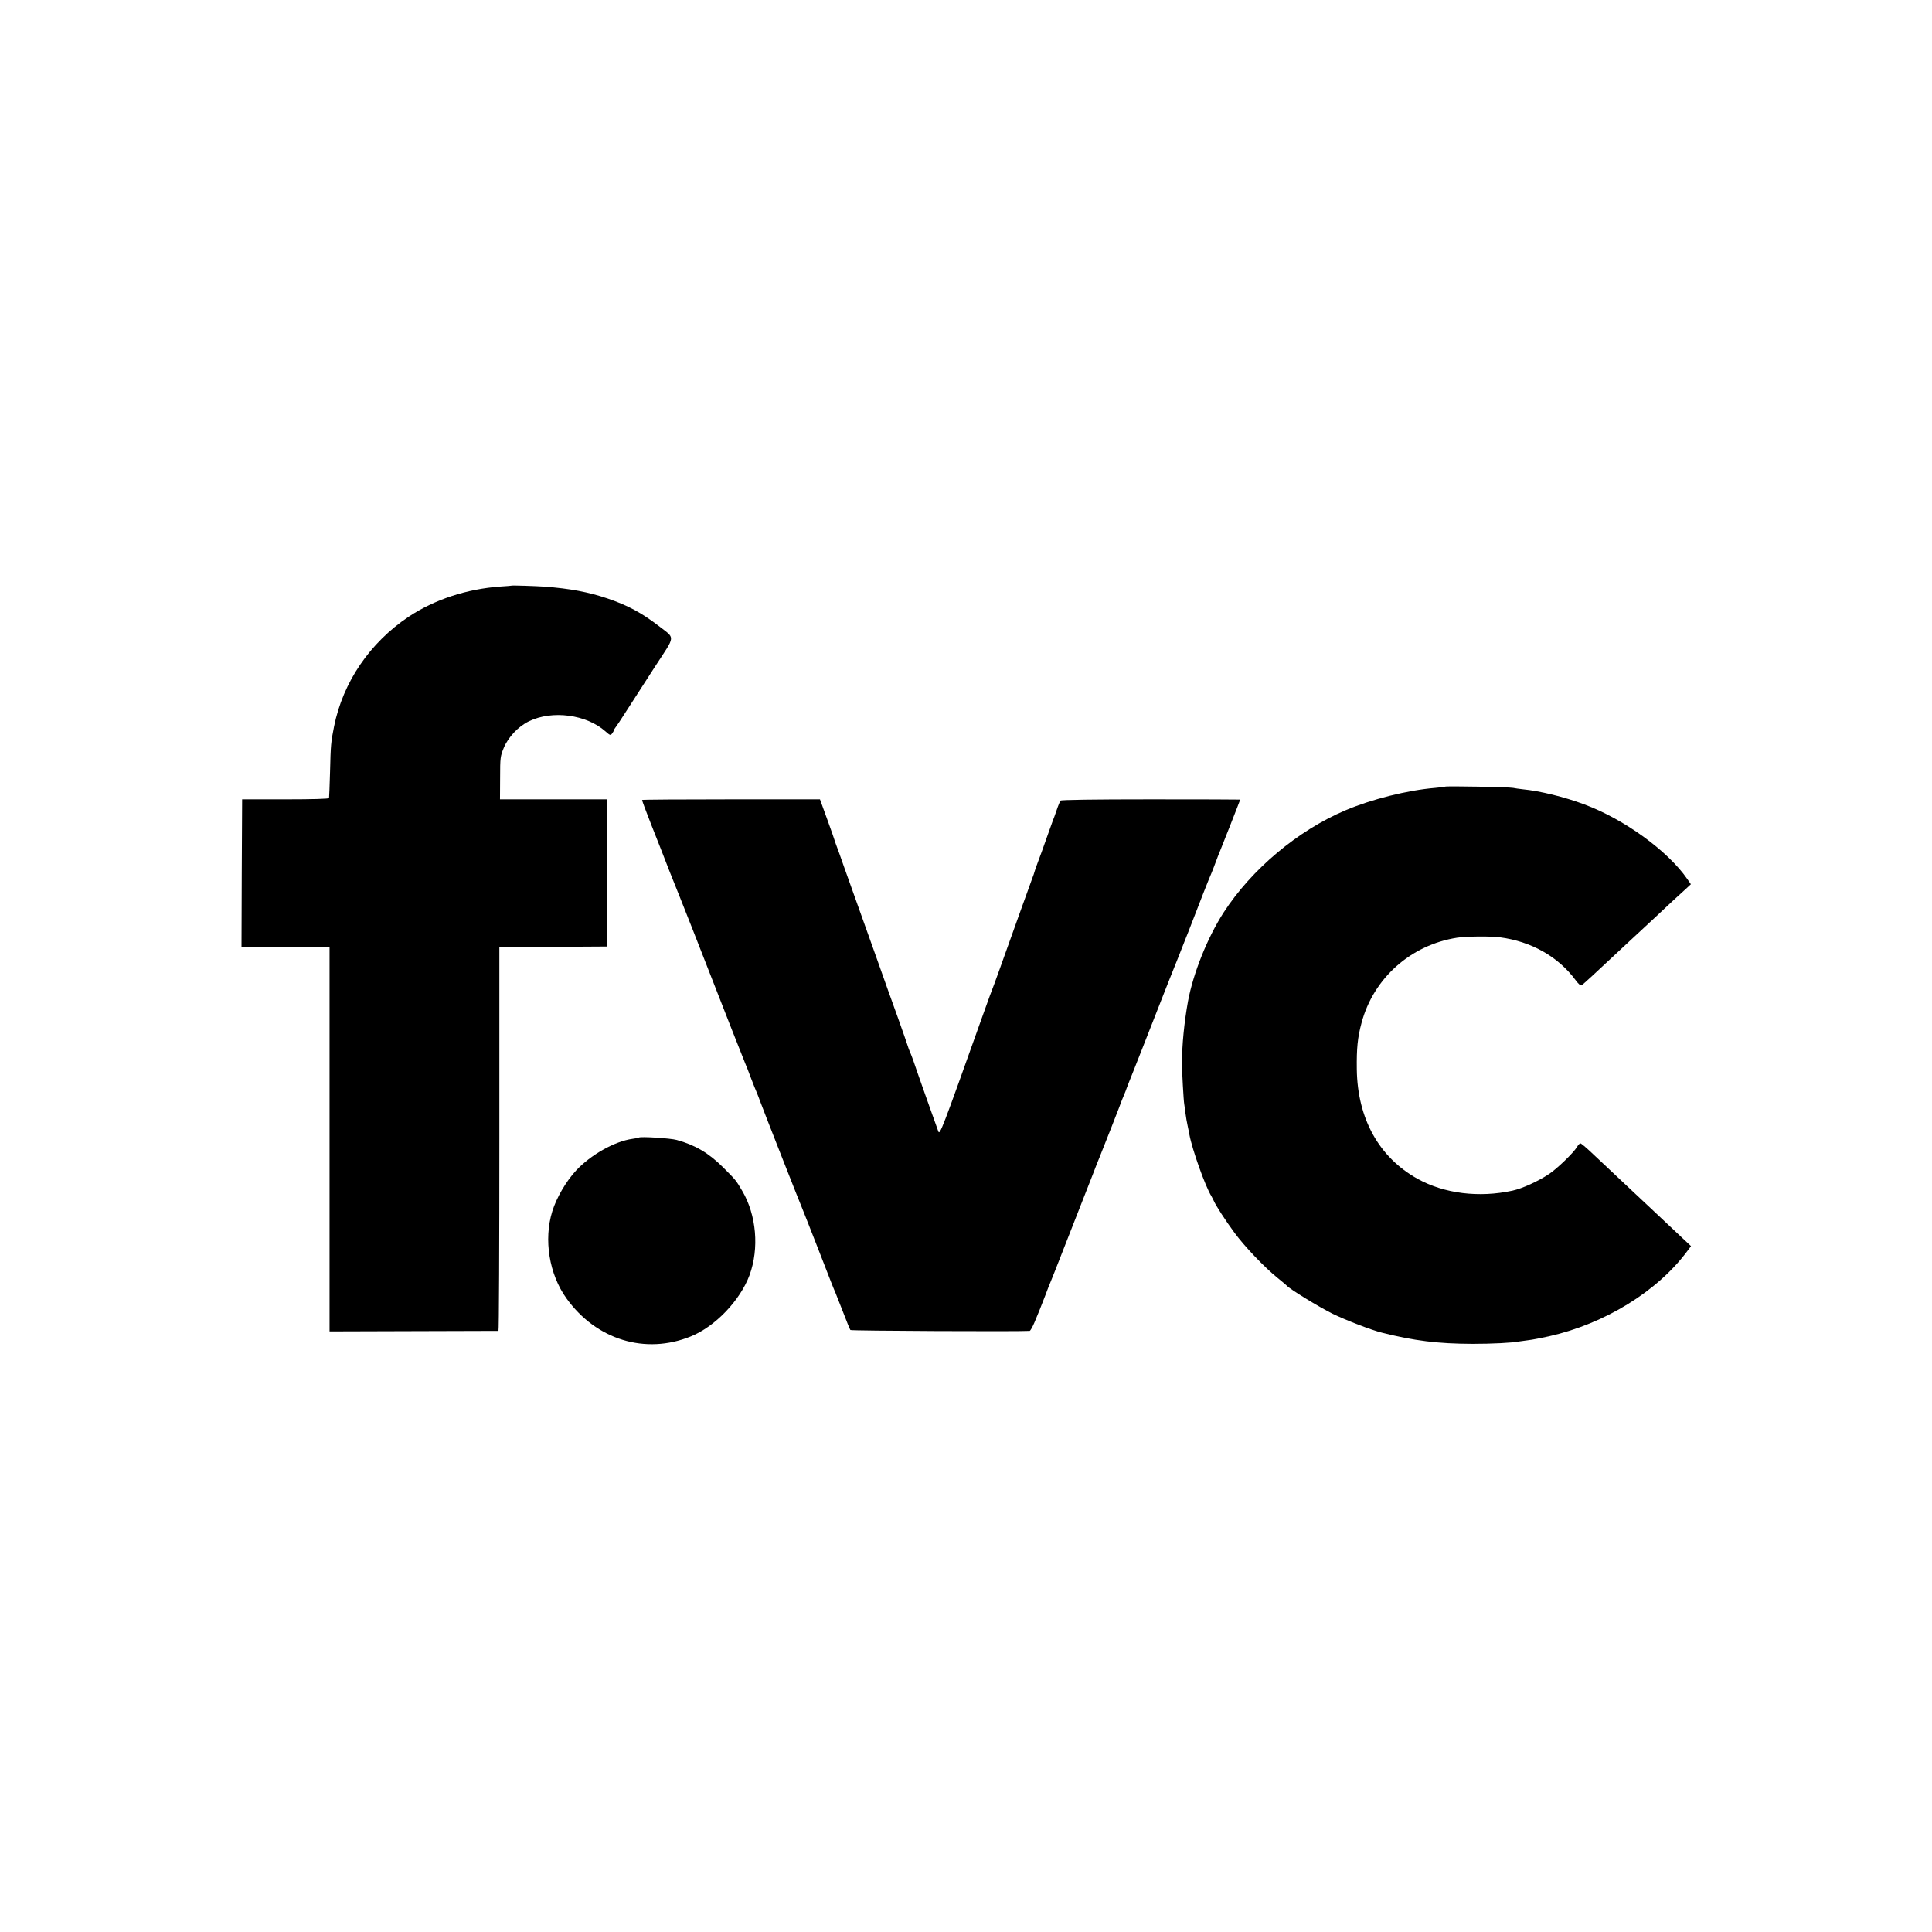
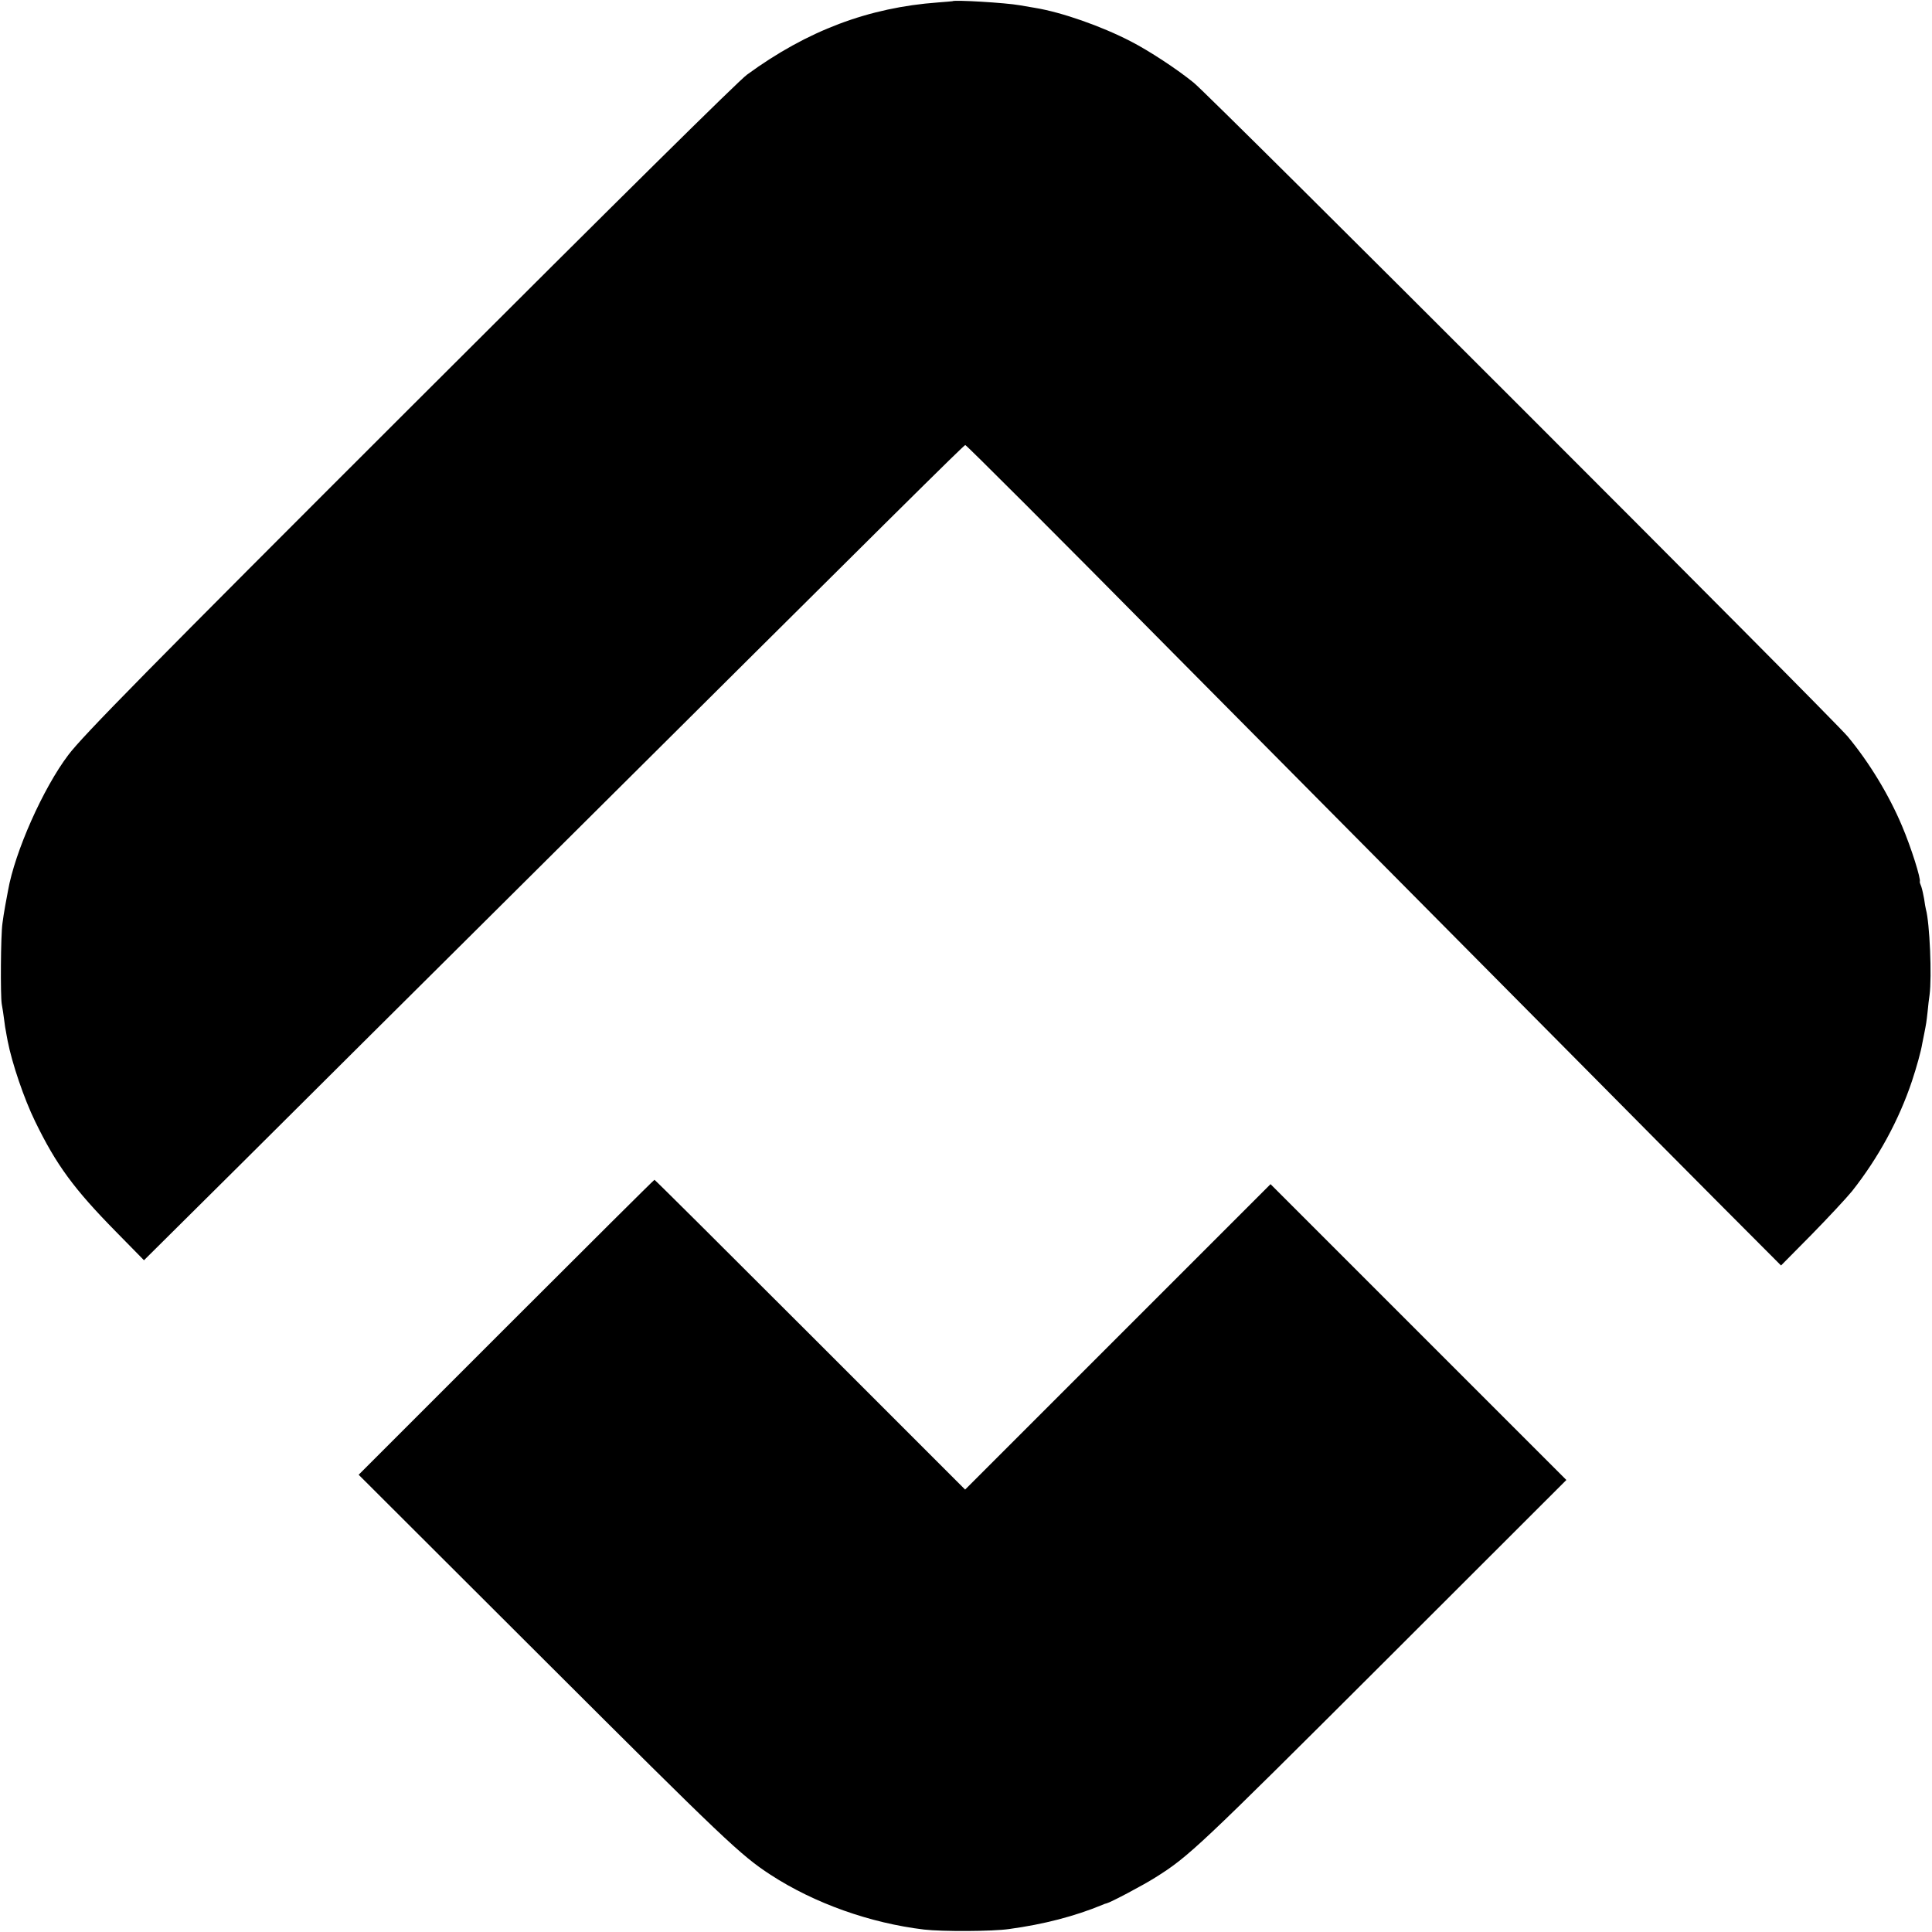
- <svg xmlns="http://www.w3.org/2000/svg" version="1.0" width="1536pt" height="1536pt" viewBox="0 0 1536 1536" preserveAspectRatio="xMidYMid meet">
-   <g transform="translate(0,1536) scale(0.1,-0.1)" fill="#000000" stroke="none">
-     <path d="M4067 10704 c-1 -1 -40 -4 -87 -7 -270 -19 -526 -104 -731 -240 -309 -207 -522 -520 -593 -872 -25 -126 -27 -148 -32 -360 -3 -110 -7 -204 -8 -210 -2 -6 -126 -10 -347 -10 l-344 0 -3 -588 -2 -587 232 1 c128 0 286 0 351 0 l117 -1 0 -1527 0 -1528 667 2 c368 1 671 2 676 2 4 1 7 687 7 1526 l0 1525 113 1 c61 0 254 1 427 2 l315 2 0 585 0 585 -425 0 -425 0 1 170 c0 163 2 173 29 239 35 85 115 170 199 211 186 91 458 55 610 -80 36 -32 40 -33 52 -17 7 9 14 21 14 25 0 4 5 13 11 20 6 7 48 69 92 139 45 70 146 227 225 349 166 255 163 218 27 324 -133 102 -241 161 -405 217 -151 51 -298 79 -500 94 -70 5 -260 11 -263 8z" />
-     <path d="M11489 9106 c-2 -2 -38 -6 -79 -10 -219 -18 -506 -90 -715 -179 -380 -162 -744 -468 -967 -812 -128 -199 -241 -480 -283 -705 -30 -166 -48 -347 -48 -495 0 -64 13 -297 18 -323 2 -10 6 -43 10 -73 4 -30 11 -74 17 -99 5 -25 12 -56 14 -70 22 -119 127 -414 175 -490 5 -8 13 -25 19 -37 17 -39 92 -155 164 -253 80 -109 239 -276 341 -358 39 -31 72 -60 75 -63 21 -26 256 -170 363 -223 109 -53 309 -130 393 -151 258 -65 446 -88 719 -89 159 0 318 8 373 19 11 2 43 6 73 10 30 3 104 18 164 31 444 100 862 357 1100 678 l29 39 -79 74 c-44 41 -136 128 -205 193 -69 65 -141 132 -160 150 -31 29 -81 76 -350 329 -41 39 -80 71 -85 71 -6 0 -19 -13 -28 -30 -28 -46 -157 -171 -222 -214 -87 -58 -212 -115 -290 -132 -267 -58 -542 -24 -755 94 -307 171 -478 479 -483 872 -2 166 6 250 38 369 95 355 392 619 760 676 70 11 267 13 340 3 250 -33 464 -154 602 -341 23 -31 39 -45 48 -40 11 7 130 116 254 233 20 19 86 80 145 135 59 55 127 118 151 140 107 101 260 243 288 267 l30 28 -29 42 c-155 224 -501 475 -819 593 -157 59 -353 107 -489 120 -28 3 -62 8 -76 11 -28 7 -534 16 -541 10z" />
-     <path d="M5105 9000 c-2 -3 31 -90 72 -195 41 -104 109 -275 149 -380 41 -104 79 -199 84 -210 8 -18 105 -264 410 -1045 51 -129 98 -248 105 -265 7 -16 28 -68 45 -115 18 -47 38 -98 46 -115 7 -16 19 -48 27 -70 15 -43 320 -820 342 -870 7 -16 61 -154 120 -305 111 -285 113 -292 138 -350 8 -19 36 -91 63 -160 26 -69 51 -129 55 -134 6 -7 1344 -13 1425 -7 6 1 23 31 39 69 15 37 33 81 40 97 7 17 27 68 45 115 17 47 36 94 41 105 5 11 47 117 93 235 46 118 109 278 139 355 30 77 76 194 102 260 25 66 50 129 55 140 12 27 180 456 180 460 0 1 8 20 17 41 9 22 18 44 19 49 2 6 27 71 57 145 29 74 107 270 171 435 65 165 121 309 126 320 5 11 32 79 60 150 28 72 55 139 59 150 5 11 28 70 51 130 50 132 137 352 150 380 5 11 21 52 35 90 14 39 30 79 35 90 8 18 160 404 160 408 0 1 -319 2 -710 2 -458 0 -712 -4 -718 -10 -5 -6 -19 -39 -31 -75 -12 -36 -26 -74 -31 -85 -4 -11 -27 -74 -50 -140 -23 -66 -53 -149 -67 -185 -14 -36 -26 -72 -28 -80 -2 -8 -10 -33 -19 -55 -13 -35 -162 -449 -262 -730 -32 -89 -44 -122 -74 -200 -4 -11 -33 -90 -63 -175 -319 -896 -335 -936 -347 -905 -22 60 -58 161 -68 190 -6 17 -33 95 -62 175 -28 80 -58 165 -66 190 -9 25 -21 59 -29 75 -7 17 -16 41 -20 55 -4 14 -38 111 -75 215 -38 105 -117 325 -175 490 -59 165 -126 354 -150 420 -24 66 -69 192 -100 280 -31 88 -61 174 -68 190 -6 17 -12 32 -12 35 0 3 -26 77 -58 165 l-58 160 -705 0 c-388 0 -707 -2 -709 -5z" />
-     <path d="M5079 6316 c-2 -2 -25 -7 -50 -10 -141 -19 -333 -127 -450 -253 -79 -86 -154 -214 -188 -323 -70 -225 -25 -502 113 -693 236 -329 627 -449 988 -302 195 79 392 286 467 487 78 213 55 478 -58 670 -50 85 -50 85 -152 187 -113 113 -222 178 -369 218 -50 14 -290 29 -301 19z" />
+ <svg xmlns="http://www.w3.org/2000/svg" version="1.0" width="1107pt" height="1107pt" viewBox="0 0 1107 1107" preserveAspectRatio="xMidYMid meet">
+   <g transform="translate(0,1107) scale(0.1,-0.1)" fill="#000000" stroke="none">
+     <path d="M5457 11063 c-1 0 -38 -4 -82 -7 -398 -29 -749 -161 -1095 -414 -48 -35 -722 -701 -1903 -1881 -1535 -1533 -1900 -1904 -1985 -2016 -145 -191 -307 -556 -346 -778 -3 -15 -10 -54 -16 -86 -6 -32 -13 -78 -16 -102 -10 -68 -12 -415 -4 -462 4 -23 11 -64 14 -92 3 -27 8 -57 10 -65 1 -8 6 -33 10 -55 25 -128 94 -331 157 -460 121 -249 222 -387 464 -633 l160 -163 547 543 c300 299 1050 1045 1667 1658 2118 2107 2484 2470 2492 2470 6 0 515 -508 1184 -1185 169 -170 720 -726 1225 -1235 505 -509 1060 -1069 1235 -1245 174 -176 477 -481 673 -678 l357 -358 176 178 c96 98 200 210 231 248 150 190 268 406 343 630 26 78 52 171 59 215 2 8 7 33 11 55 12 61 13 66 20 130 3 33 8 75 11 94 14 104 1 413 -21 491 -2 8 -7 35 -10 59 -4 23 -11 55 -16 70 -6 14 -10 27 -9 29 8 14 -50 198 -102 320 -75 178 -188 364 -311 512 -93 111 -3649 3667 -3747 3746 -96 78 -254 182 -361 237 -168 87 -396 167 -549 192 -19 3 -59 10 -88 15 -77 14 -376 32 -385 23z" />
+     <path d="M2900 3465 l-845 -845 1060 -1058 c1036 -1034 1128 -1122 1300 -1234 252 -164 571 -277 880 -314 104 -12 391 -11 487 3 199 27 375 73 533 138 11 5 22 9 25 9 23 5 212 105 281 149 190 119 247 173 1304 1228 l1050 1049 -847 847 -848 848 -875 -875 -875 -875 -888 888 c-488 488 -889 887 -892 887 -3 0 -385 -380 -850 -845z" />
  </g>
</svg>
